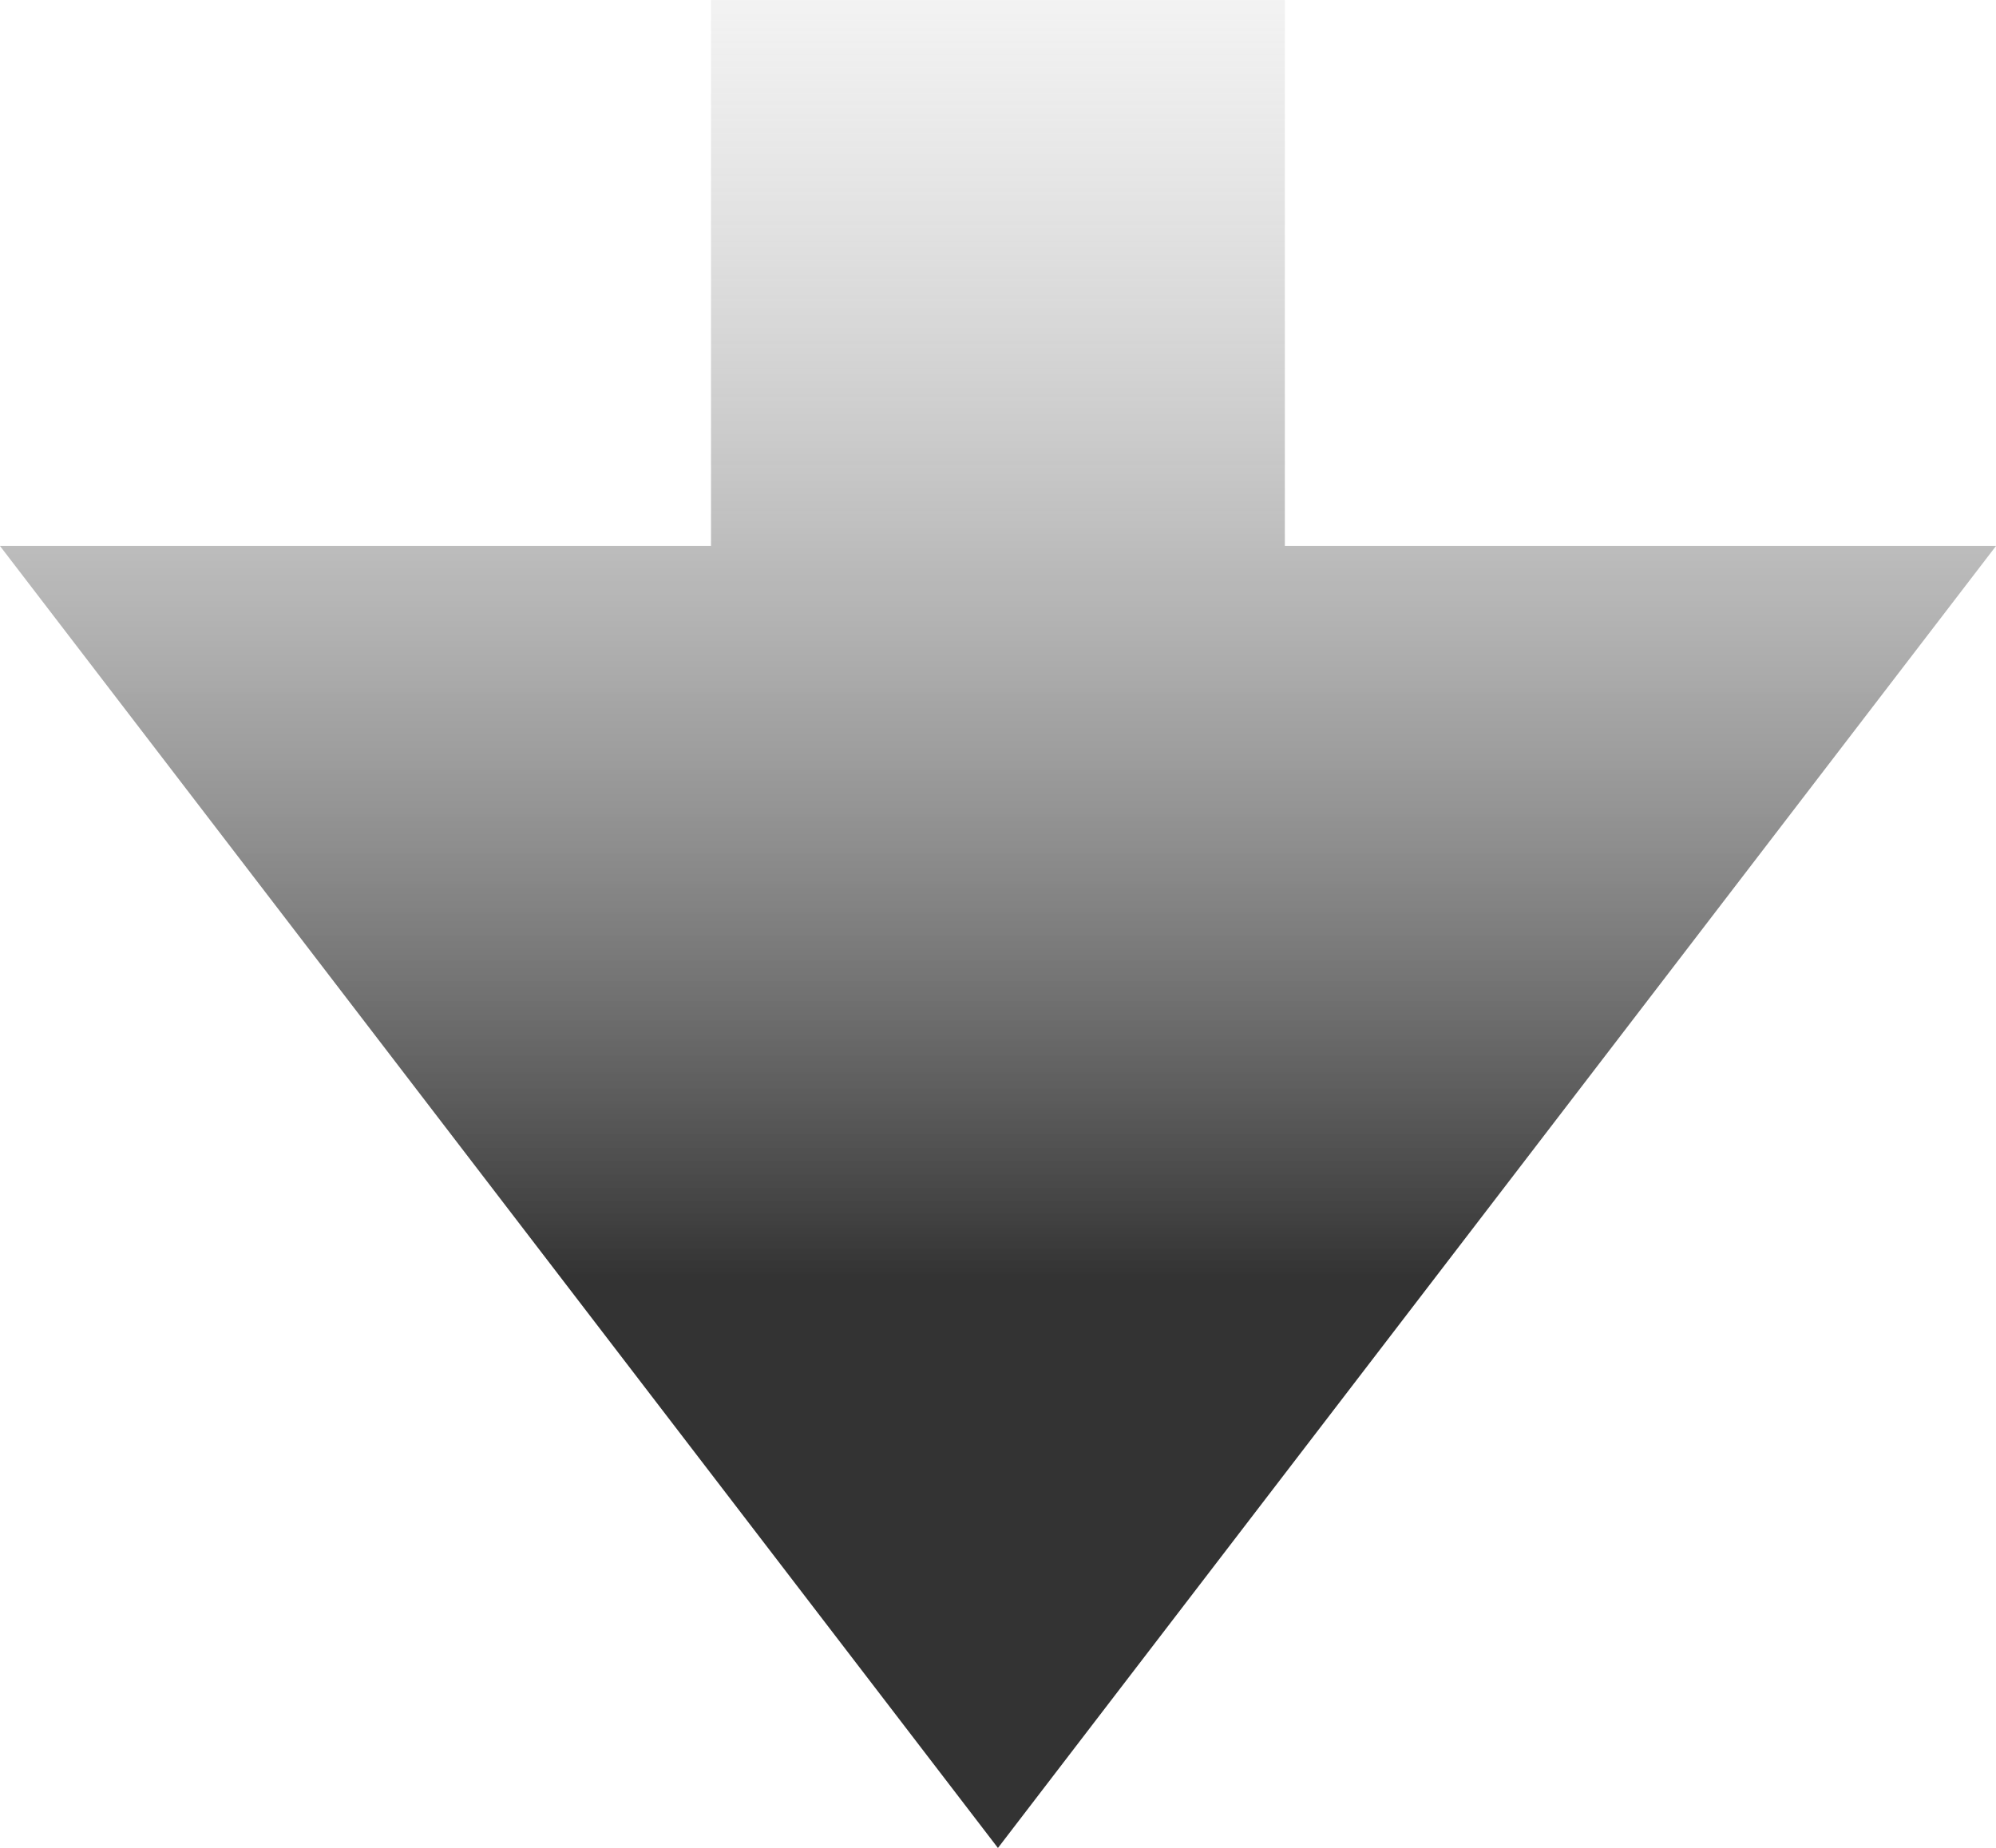
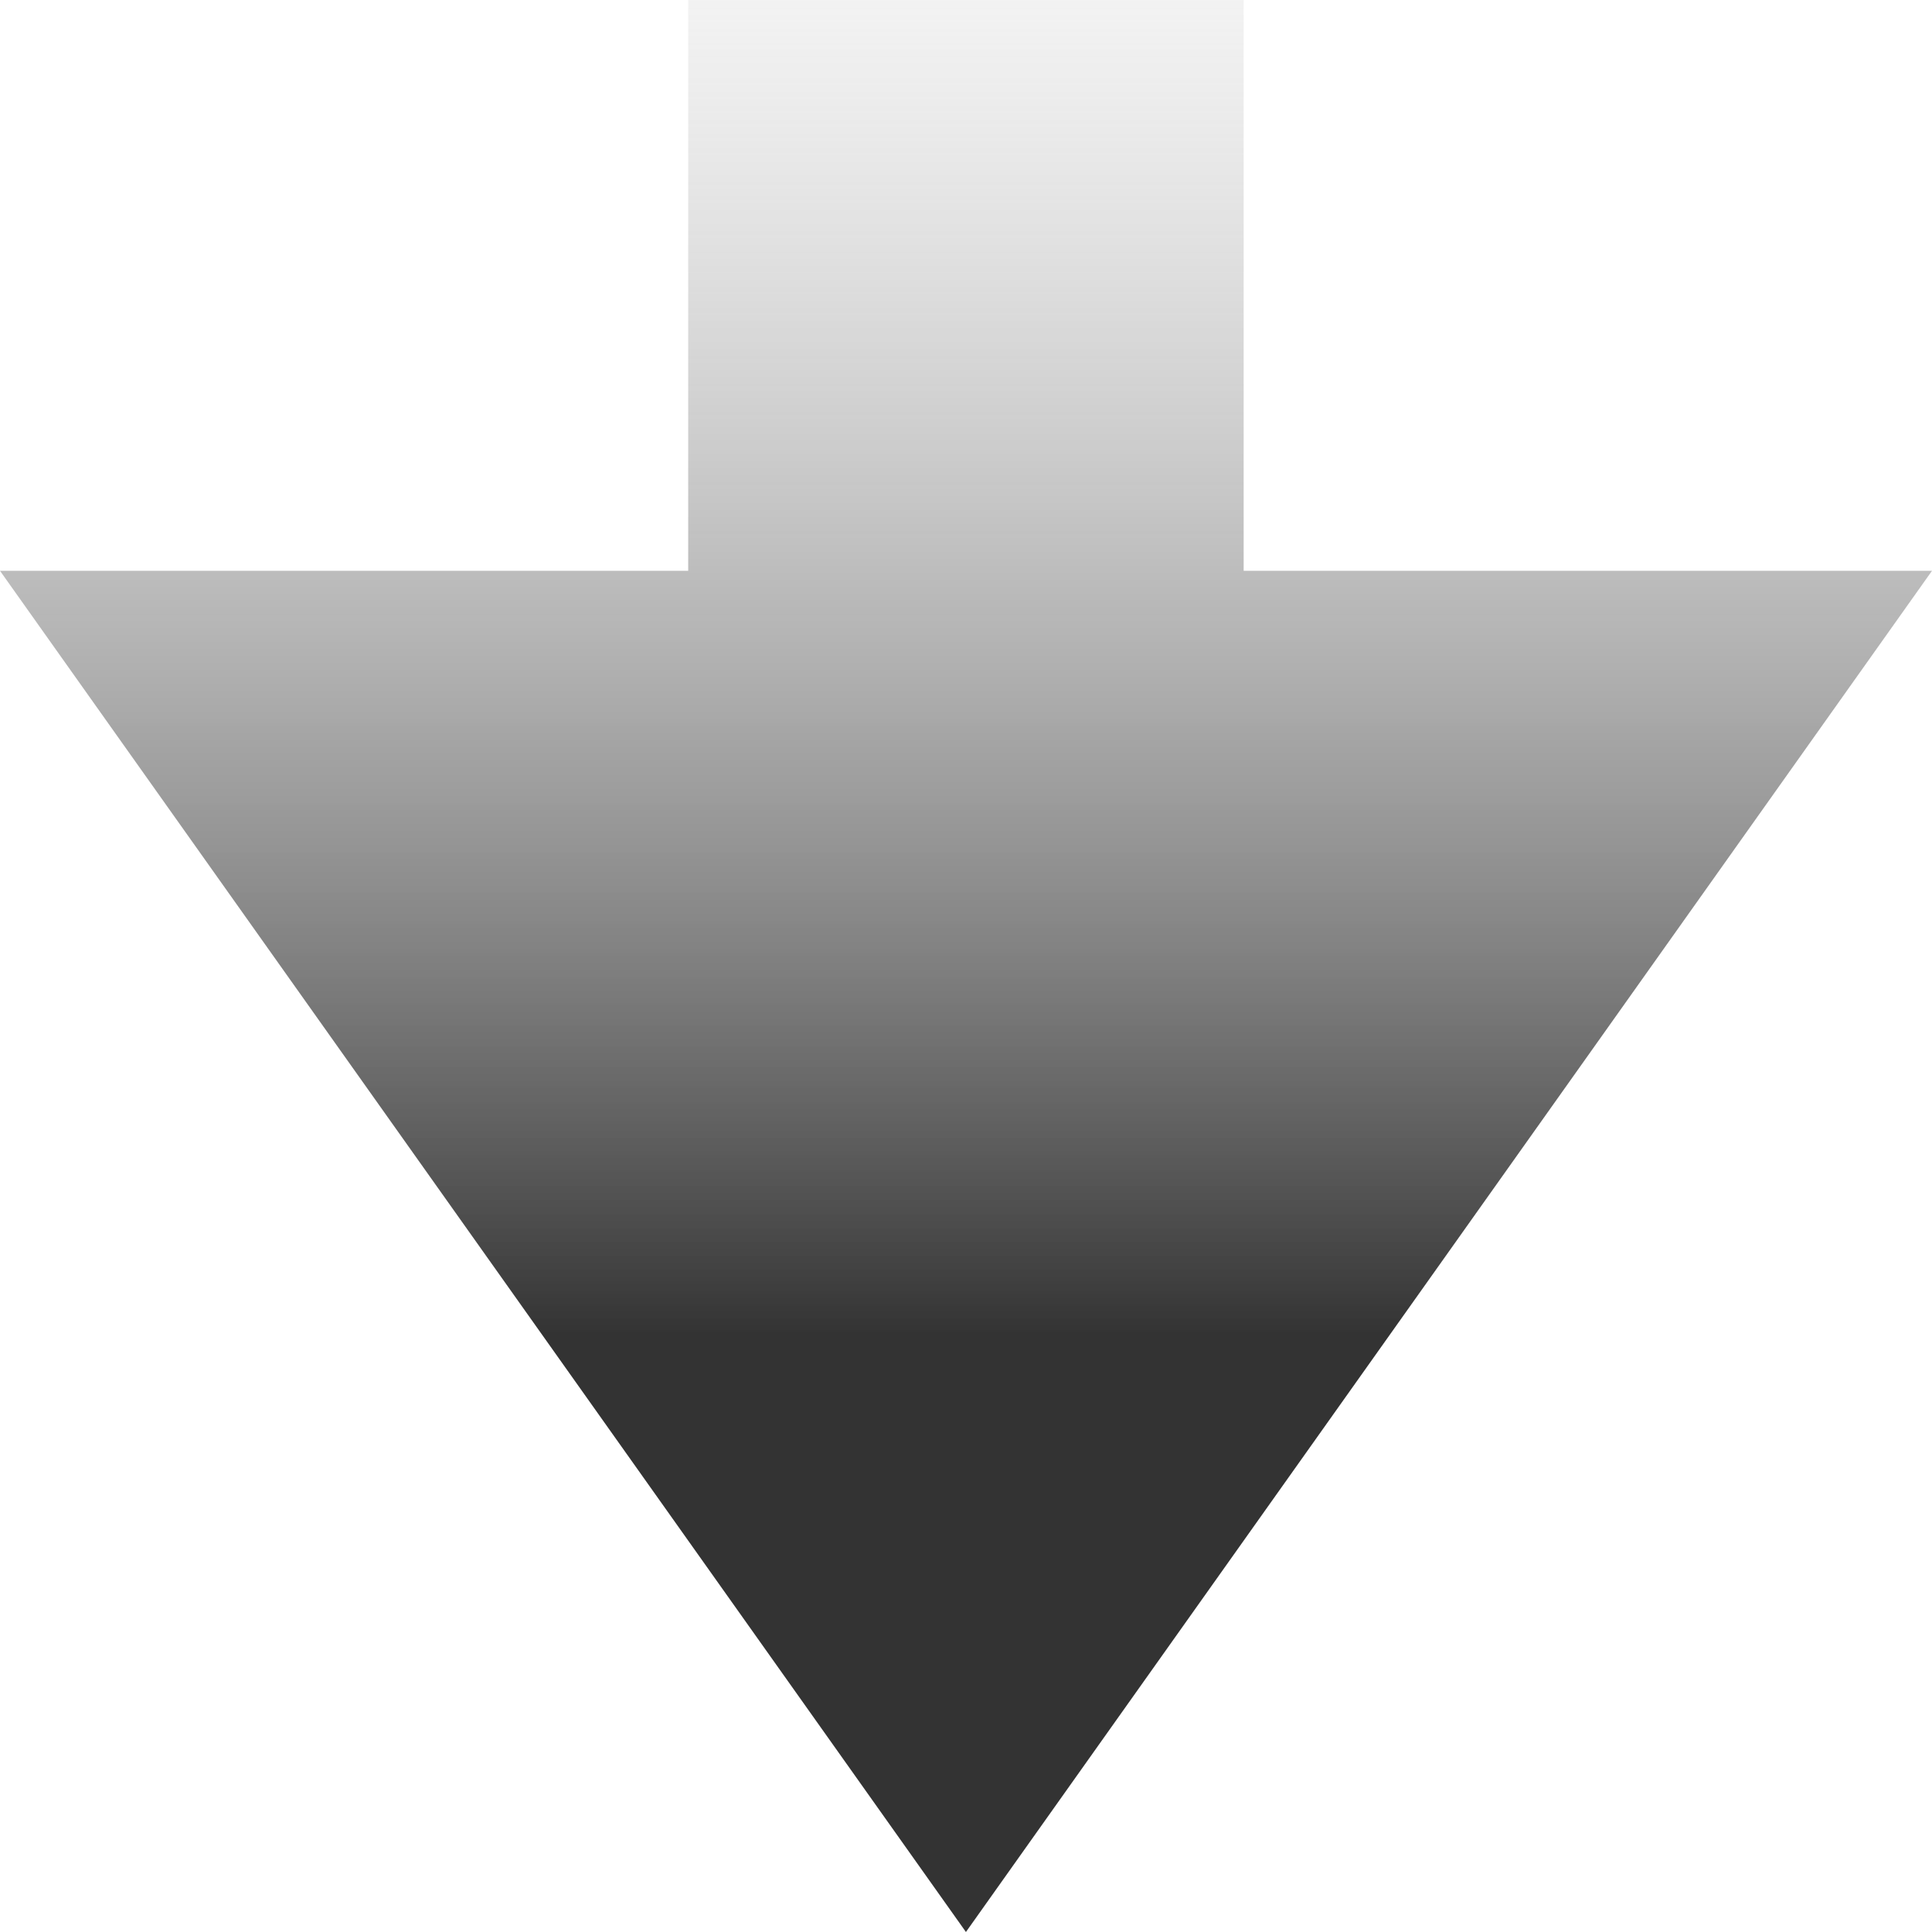
- <svg xmlns="http://www.w3.org/2000/svg" viewBox="0 0 147.27 136.37">
+ <svg xmlns="http://www.w3.org/2000/svg" width="136" height="136" viewBox="0 0 136 136" fill="none">
+   <path d="M87.545 40.181V0H48.445V40.181H0L67.995 136L136 40.181H87.545Z" fill="url(#paint0_linear_1_67)" />
  <defs>
-     <style>.cls-1{fill:url(#名称未設定グラデーション_2);}</style>
-     <linearGradient id="名称未設定グラデーション_2" x1="106.74" y1="-45.48" x2="106.74" y2="90.89" gradientTransform="translate(-33.11 14.31)" gradientUnits="userSpaceOnUse">
-       <stop offset="0" stop-color="#fff" stop-opacity="0" />
-       <stop offset="0.92" stop-color="#333" />
+     <linearGradient id="paint0_linear_1_67" x1="67.995" y1="-31.085" x2="67.995" y2="104.915" gradientUnits="userSpaceOnUse">
+       <stop stop-color="white" stop-opacity="0" />
+       <stop offset="0.92" stop-color="#333333" />
    </linearGradient>
  </defs>
-   <g id="レイヤー_2" data-name="レイヤー 2">
-     <g id="レイヤー_3" data-name="レイヤー 3">
-       <polygon class="cls-1" points="94.8 40.29 94.8 0 52.46 0 52.46 40.29 0 40.29 73.63 136.37 147.27 40.29 94.8 40.29" />
-     </g>
-   </g>
</svg>
